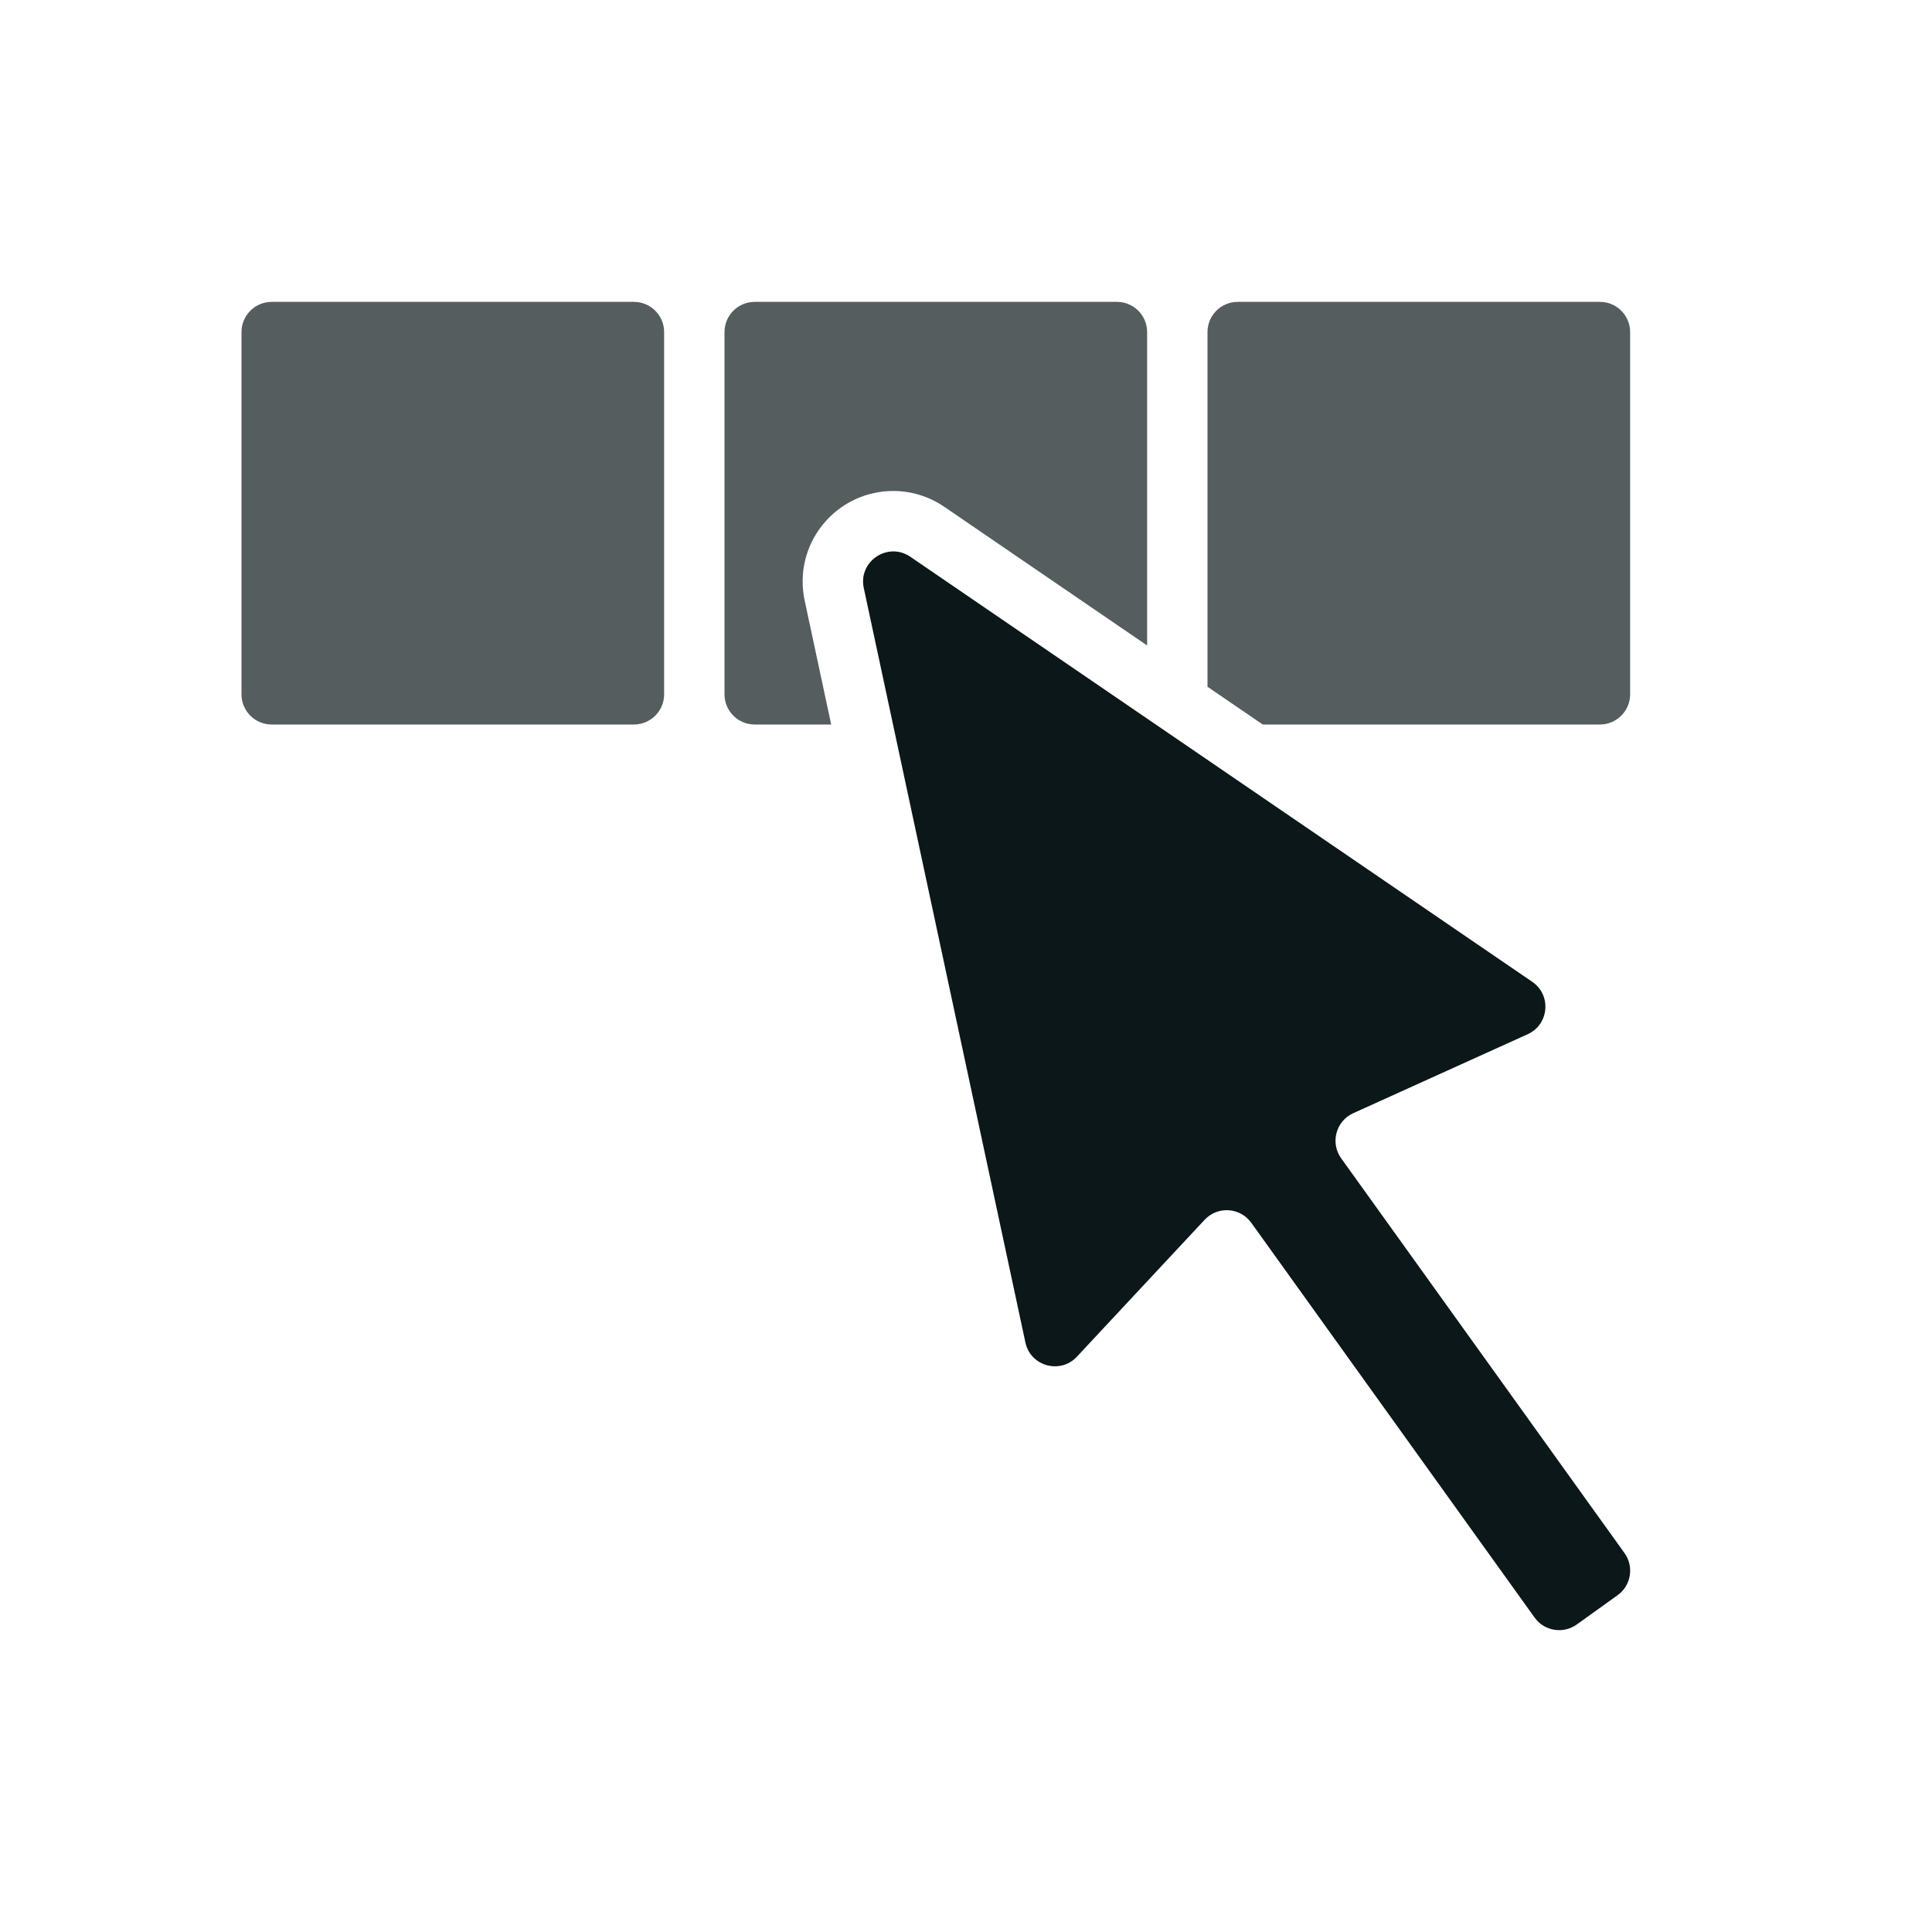
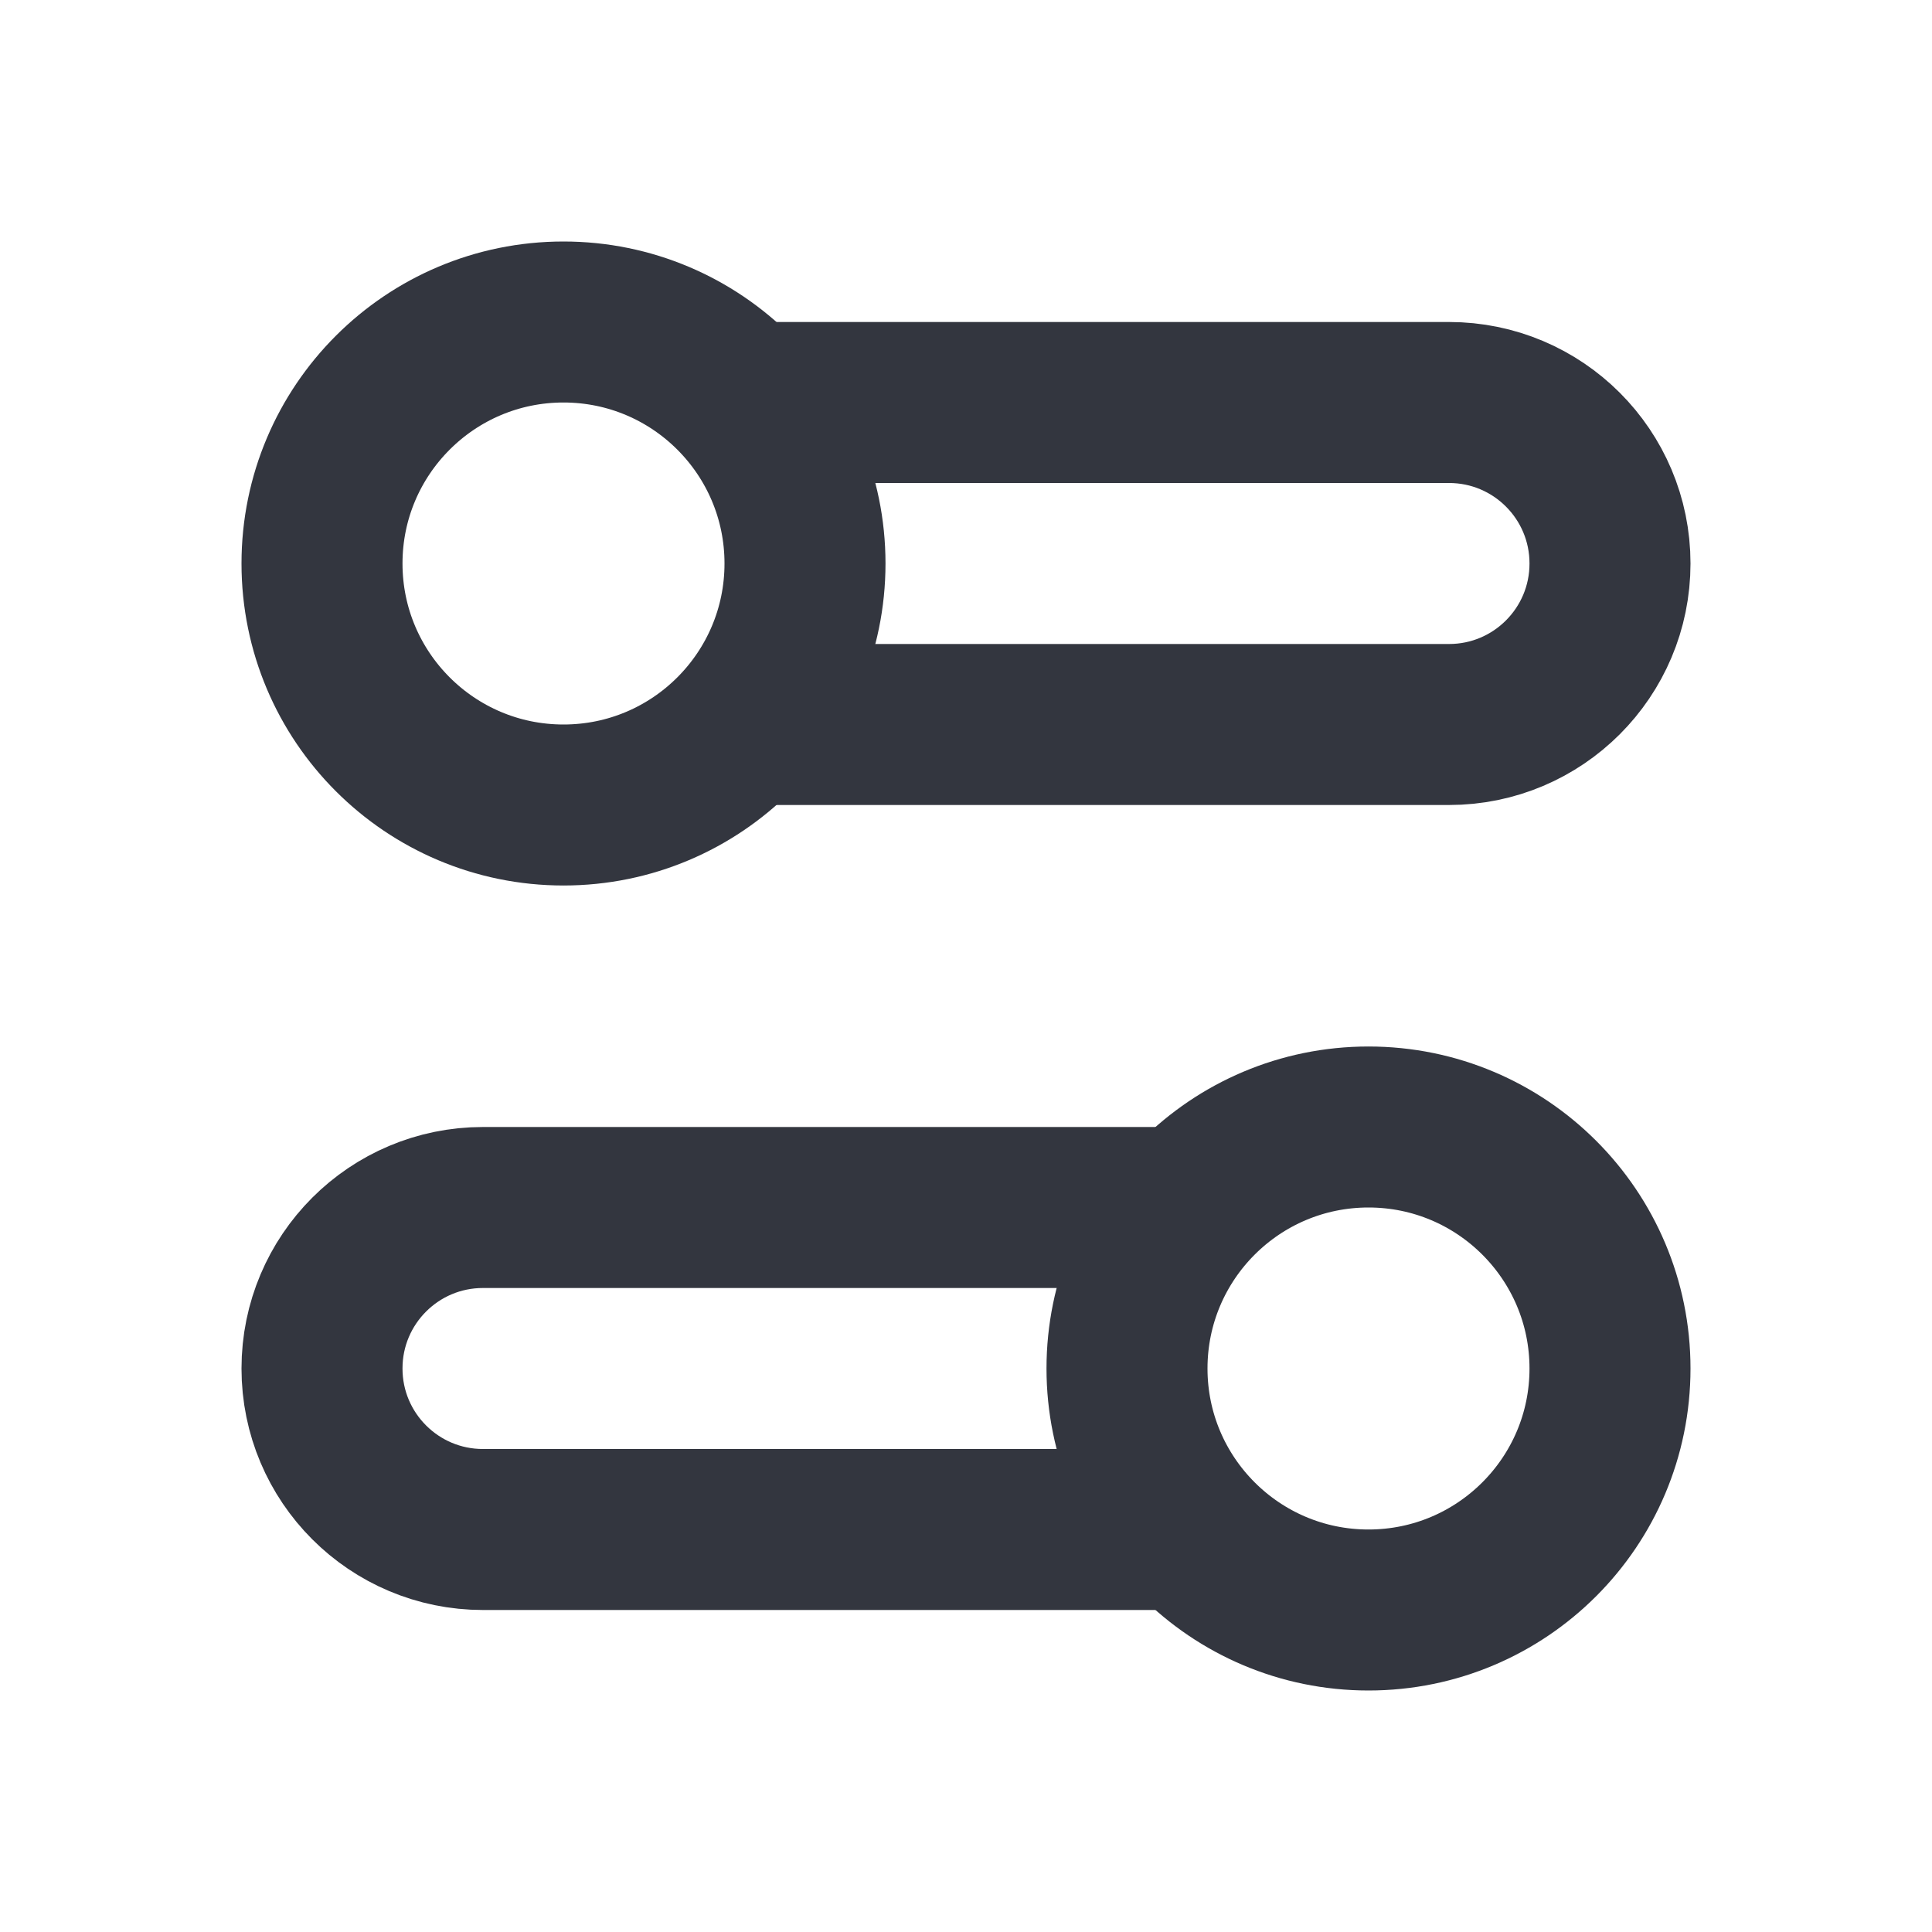
- <svg xmlns="http://www.w3.org/2000/svg" version="1.1" id="Uploaded to svgrepo.com" width="800px" height="800px" viewBox="0 0 32 32" xml:space="preserve">
-   <style type="text/css">
- 	.duotone_twee{fill:#555D5E;}
- 	.duotone_een{fill:#0B1719;}
- 	.st0{fill:none;}
- </style>
-   <g>
-     <path class="duotone_een" d="M17.837,22.471l2.116-2.268c0.215-0.23,0.587-0.207,0.772,0.05l4.693,6.539   c0.161,0.225,0.474,0.275,0.698,0.115l0.676-0.485c0.224-0.161,0.276-0.473,0.115-0.698l-4.693-6.539   c-0.184-0.256-0.087-0.617,0.2-0.747l2.889-1.308c0.355-0.161,0.398-0.648,0.076-0.868l-10.301-7.04   c-0.373-0.255-0.866,0.076-0.771,0.518l2.677,12.496C17.067,22.628,17.561,22.767,17.837,22.471z" />
-     <path class="duotone_twee" d="M4,11.5v-6C4,5.224,4.224,5,4.5,5h6C10.776,5,11,5.224,11,5.5v6c0,0.276-0.224,0.5-0.5,0.5h-6   C4.224,12,4,11.776,4,11.5z M13.328,9.948c-0.095-0.446,0.013-0.903,0.297-1.255c0.288-0.357,0.715-0.561,1.171-0.561   c0.301,0,0.593,0.091,0.845,0.263L19,10.691V5.5C19,5.224,18.776,5,18.5,5h-6C12.224,5,12,5.224,12,5.5v6   c0,0.276,0.224,0.5,0.5,0.5h1.267L13.328,9.948z M20.915,12H26.5c0.276,0,0.5-0.224,0.5-0.5v-6C27,5.224,26.776,5,26.5,5h-6   C20.224,5,20,5.224,20,5.5v5.875L20.915,12z" />
-   </g>
+ <svg xmlns="http://www.w3.org/2000/svg" width="800px" height="800px" viewBox="0 0 24 24" fill="none">
+   <ellipse cx="7" cy="7" rx="3" ry="3" transform="rotate(90 7 7)" stroke="#33363F" stroke-width="2" stroke-linecap="round" />
+   <path d="M9.5 5H18C19.105 5 20 5.895 20 7V7C20 8.105 19.105 9 18 9H9.5" stroke="#33363F" stroke-width="2" stroke-linecap="round" />
+   <ellipse rx="3" ry="3" transform="matrix(4.37114e-08 1 1 -4.37114e-08 17 17)" stroke="#33363F" stroke-width="2" stroke-linecap="round" />
+   <path d="M14.5 15H6C4.895 15 4 15.895 4 17V17C4 18.105 4.895 19 6 19H14.5" stroke="#33363F" stroke-width="2" stroke-linecap="round" />
</svg>
